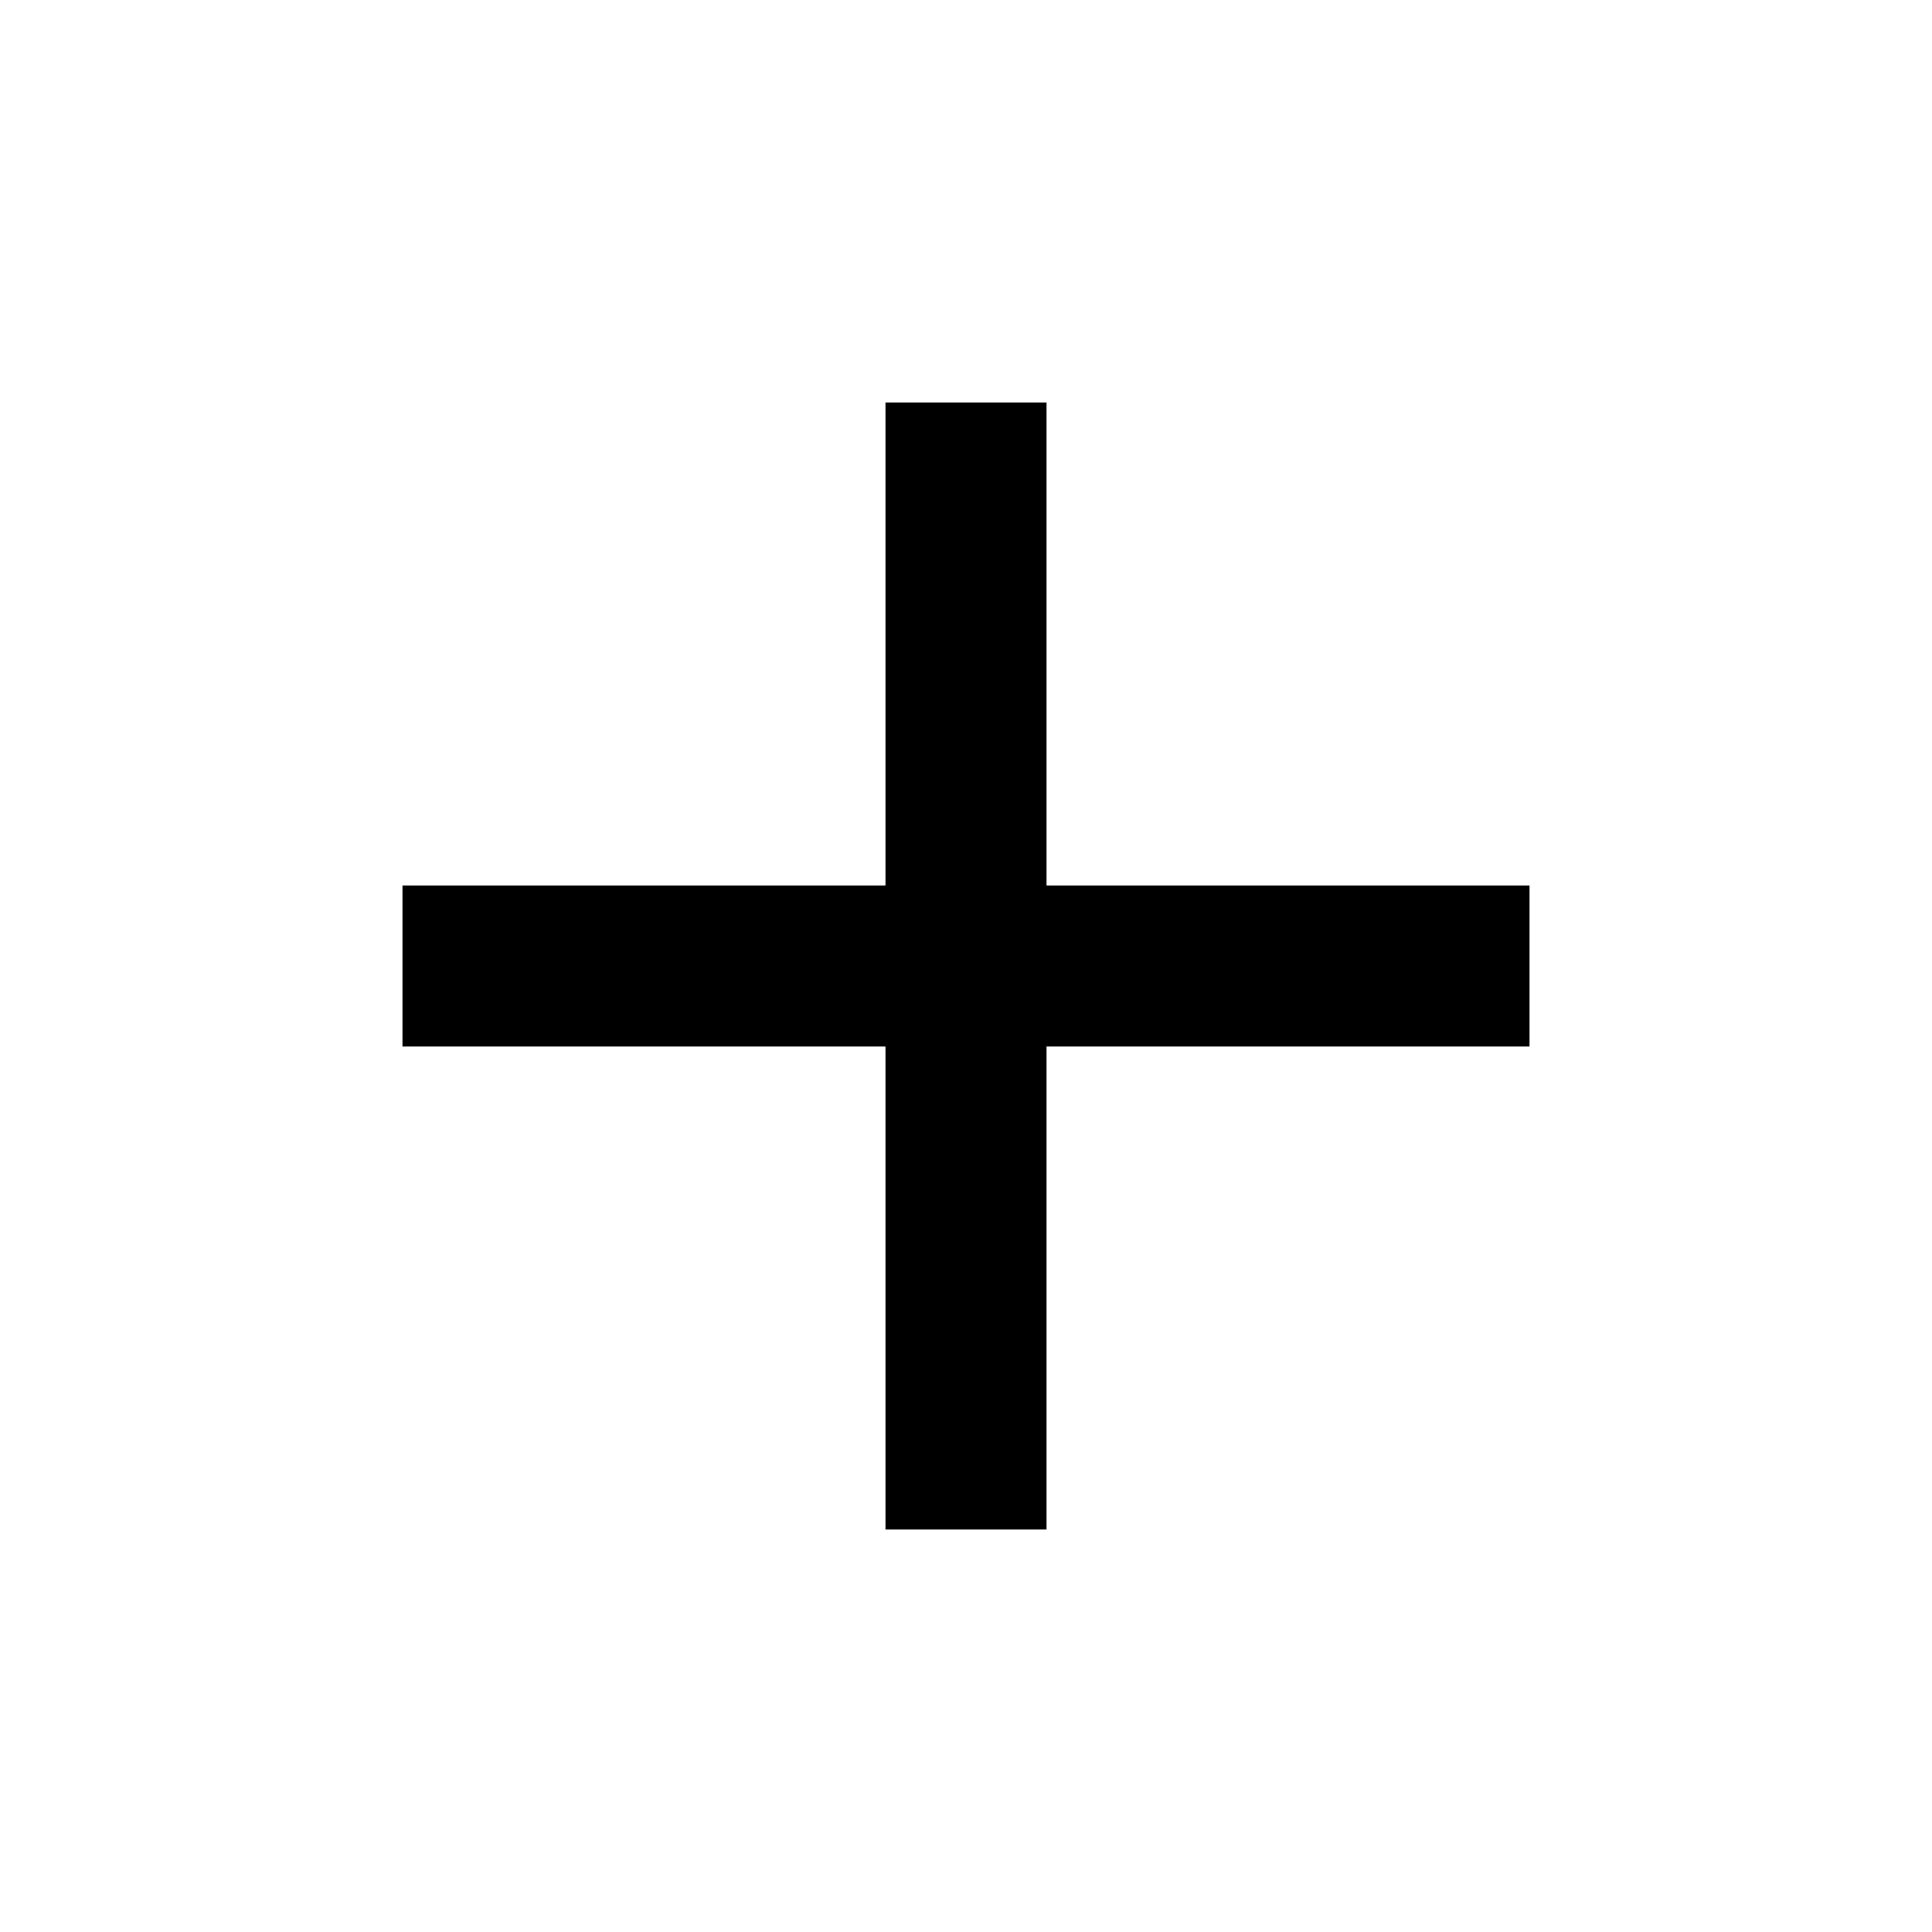
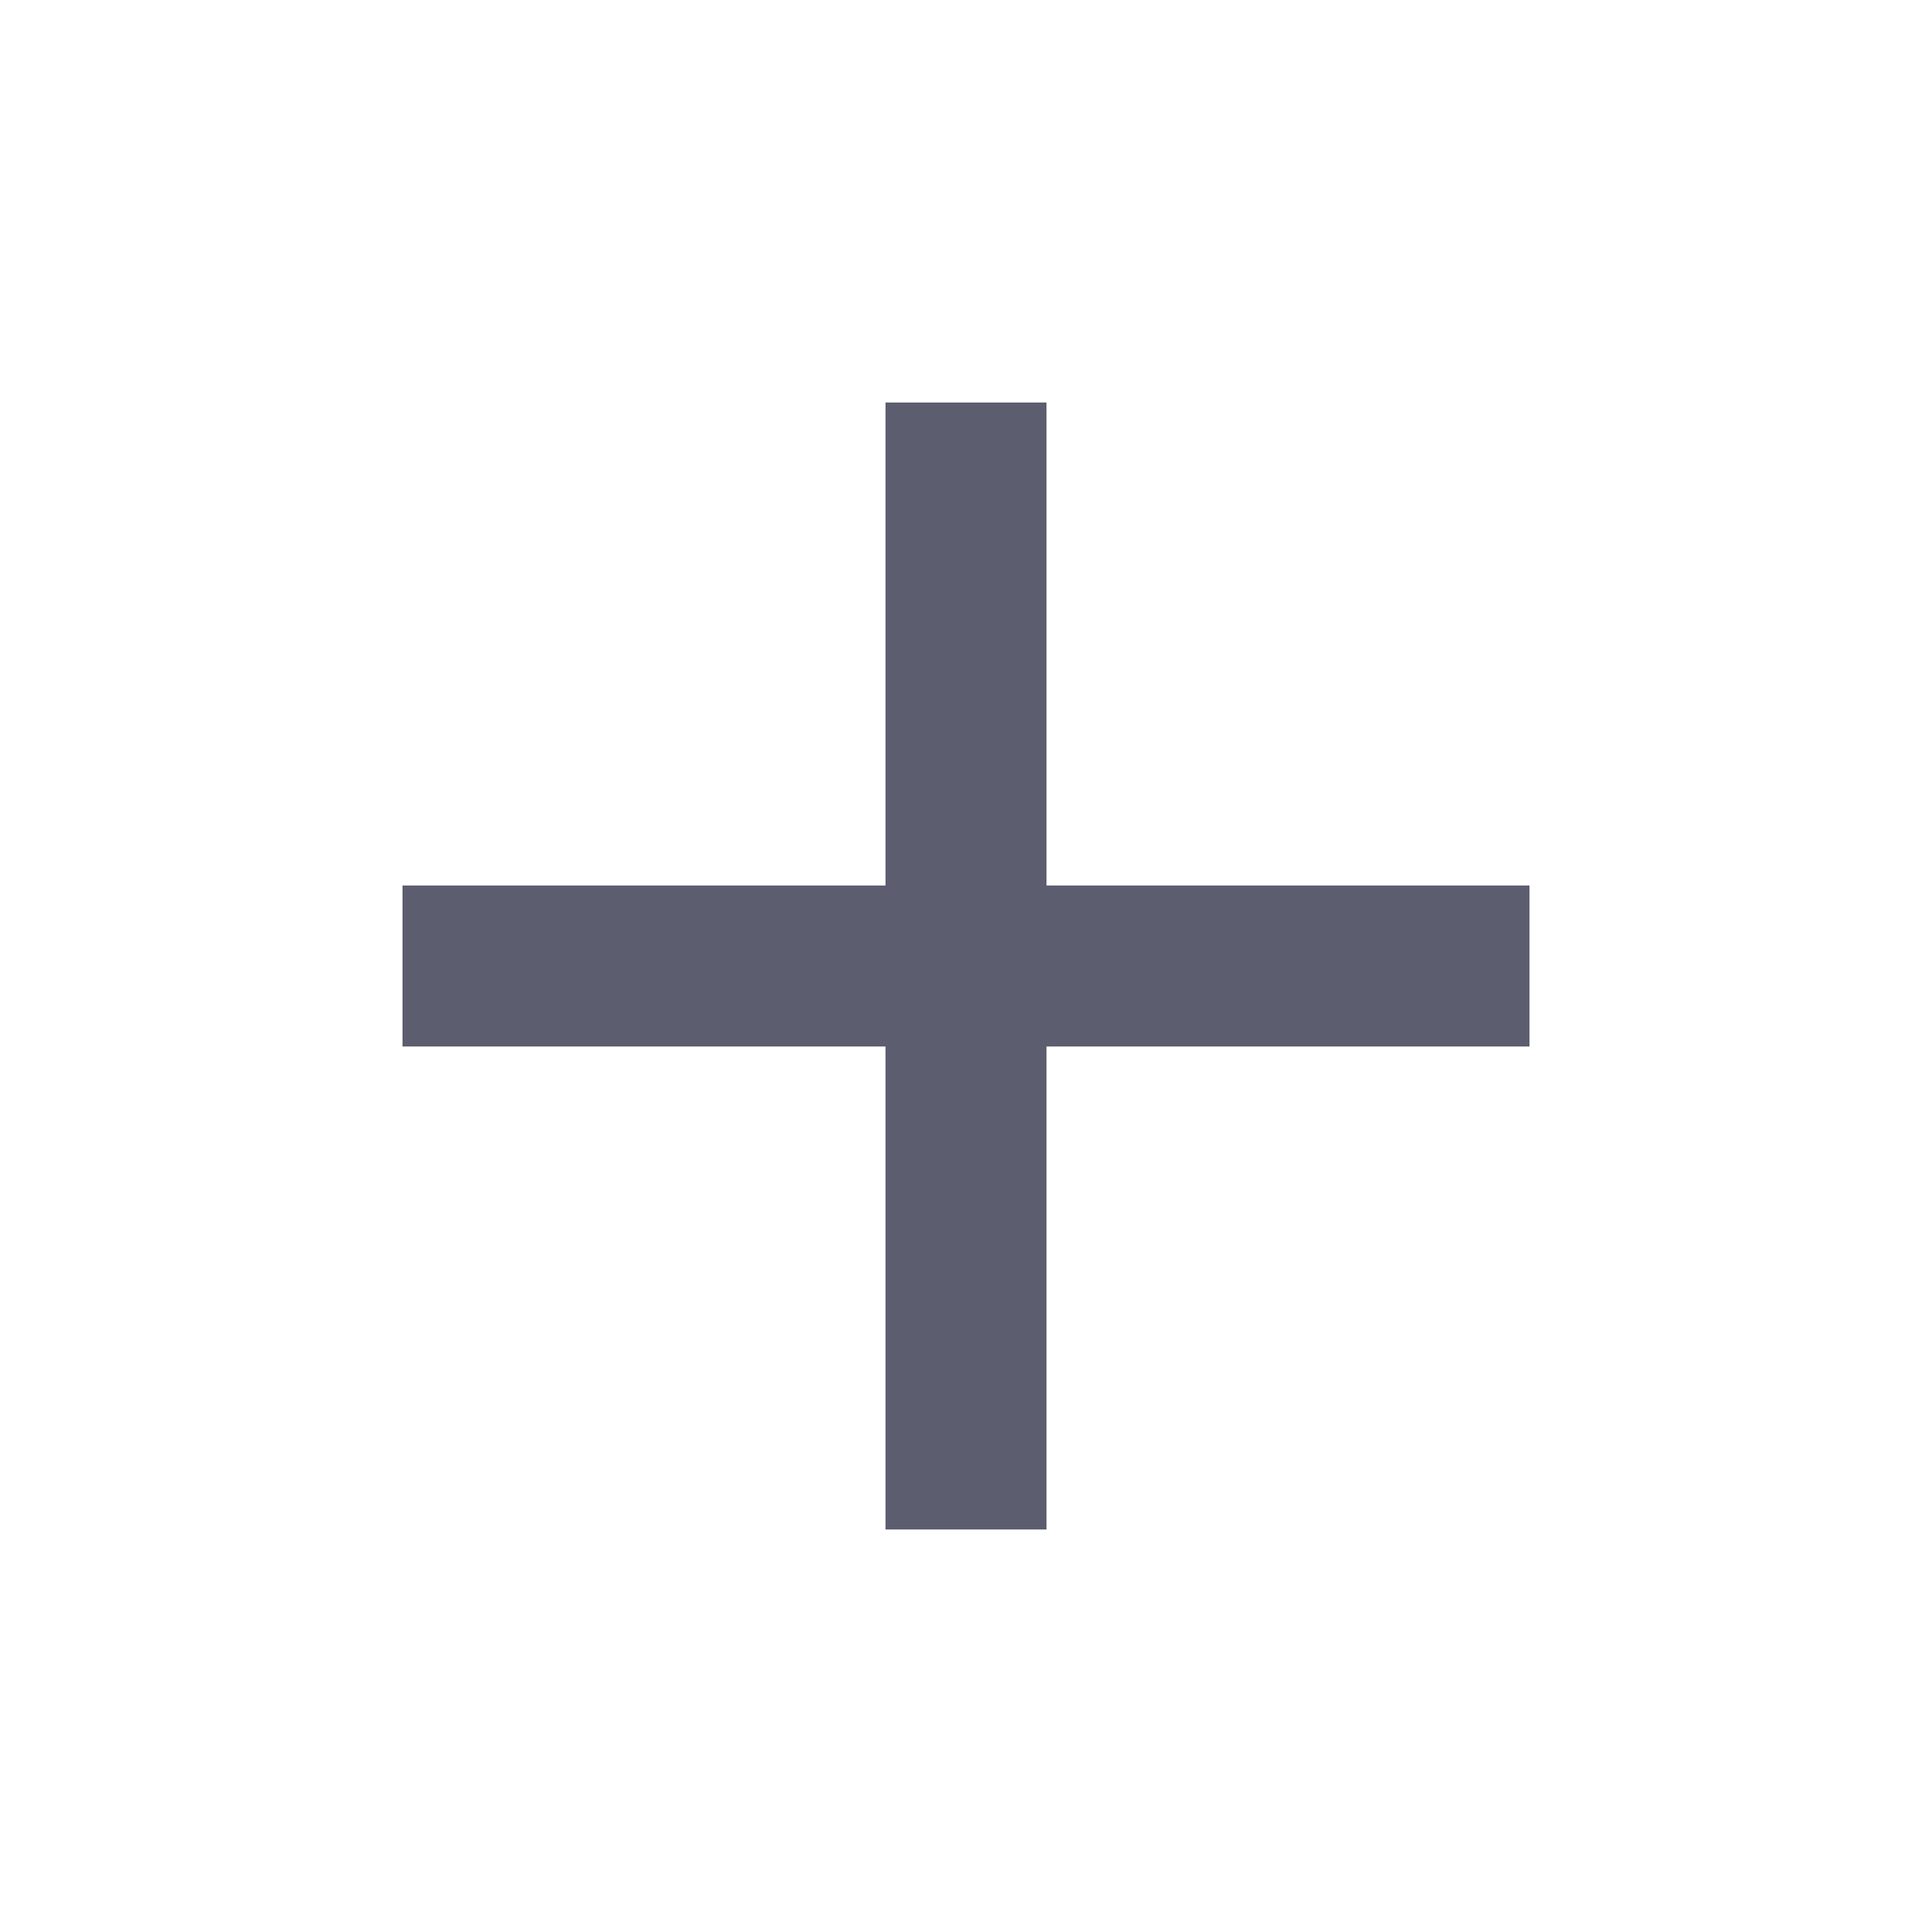
- <svg xmlns="http://www.w3.org/2000/svg" viewBox="0 0 24 24" fill="black" width="18px" height="18px">
+ <svg xmlns="http://www.w3.org/2000/svg" viewBox="0 0 24 24" fill="#5C5D6F" width="18px" height="18px">
  <path d="M0 0h24v24H0z" fill="none" />
  <path d="M19 13h-6v6h-2v-6H5v-2h6V5h2v6h6v2z" />
</svg>
